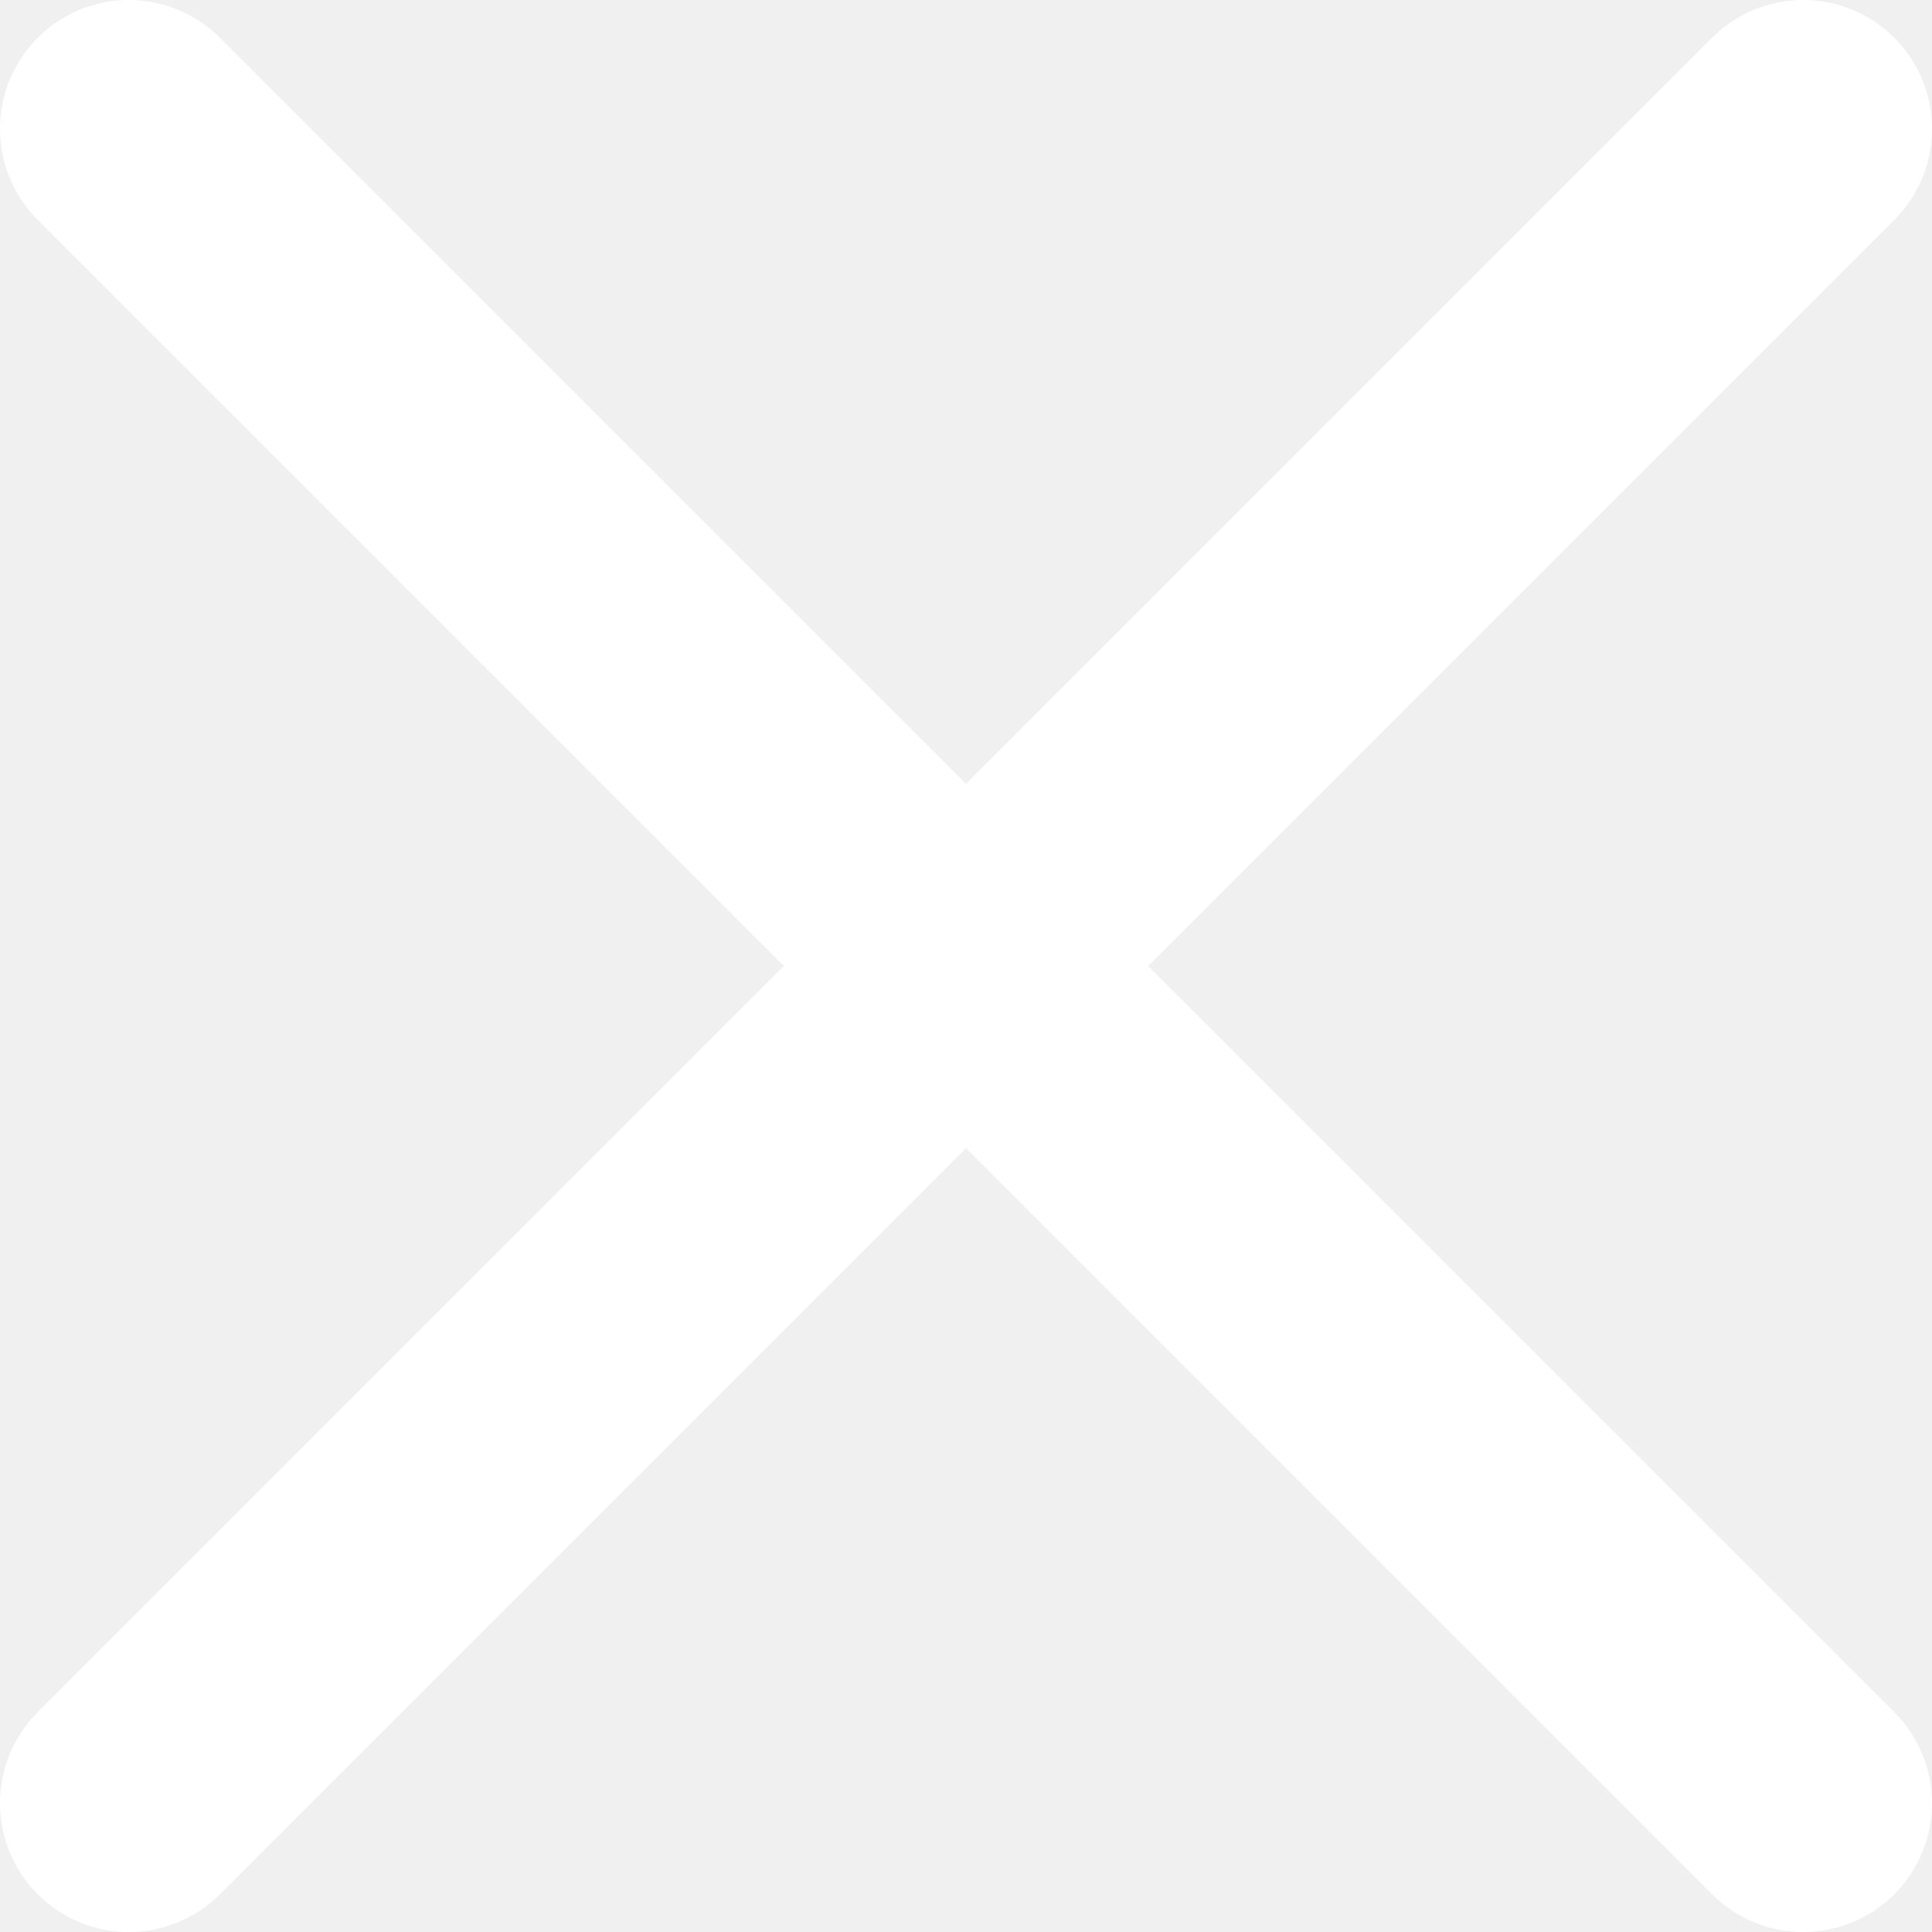
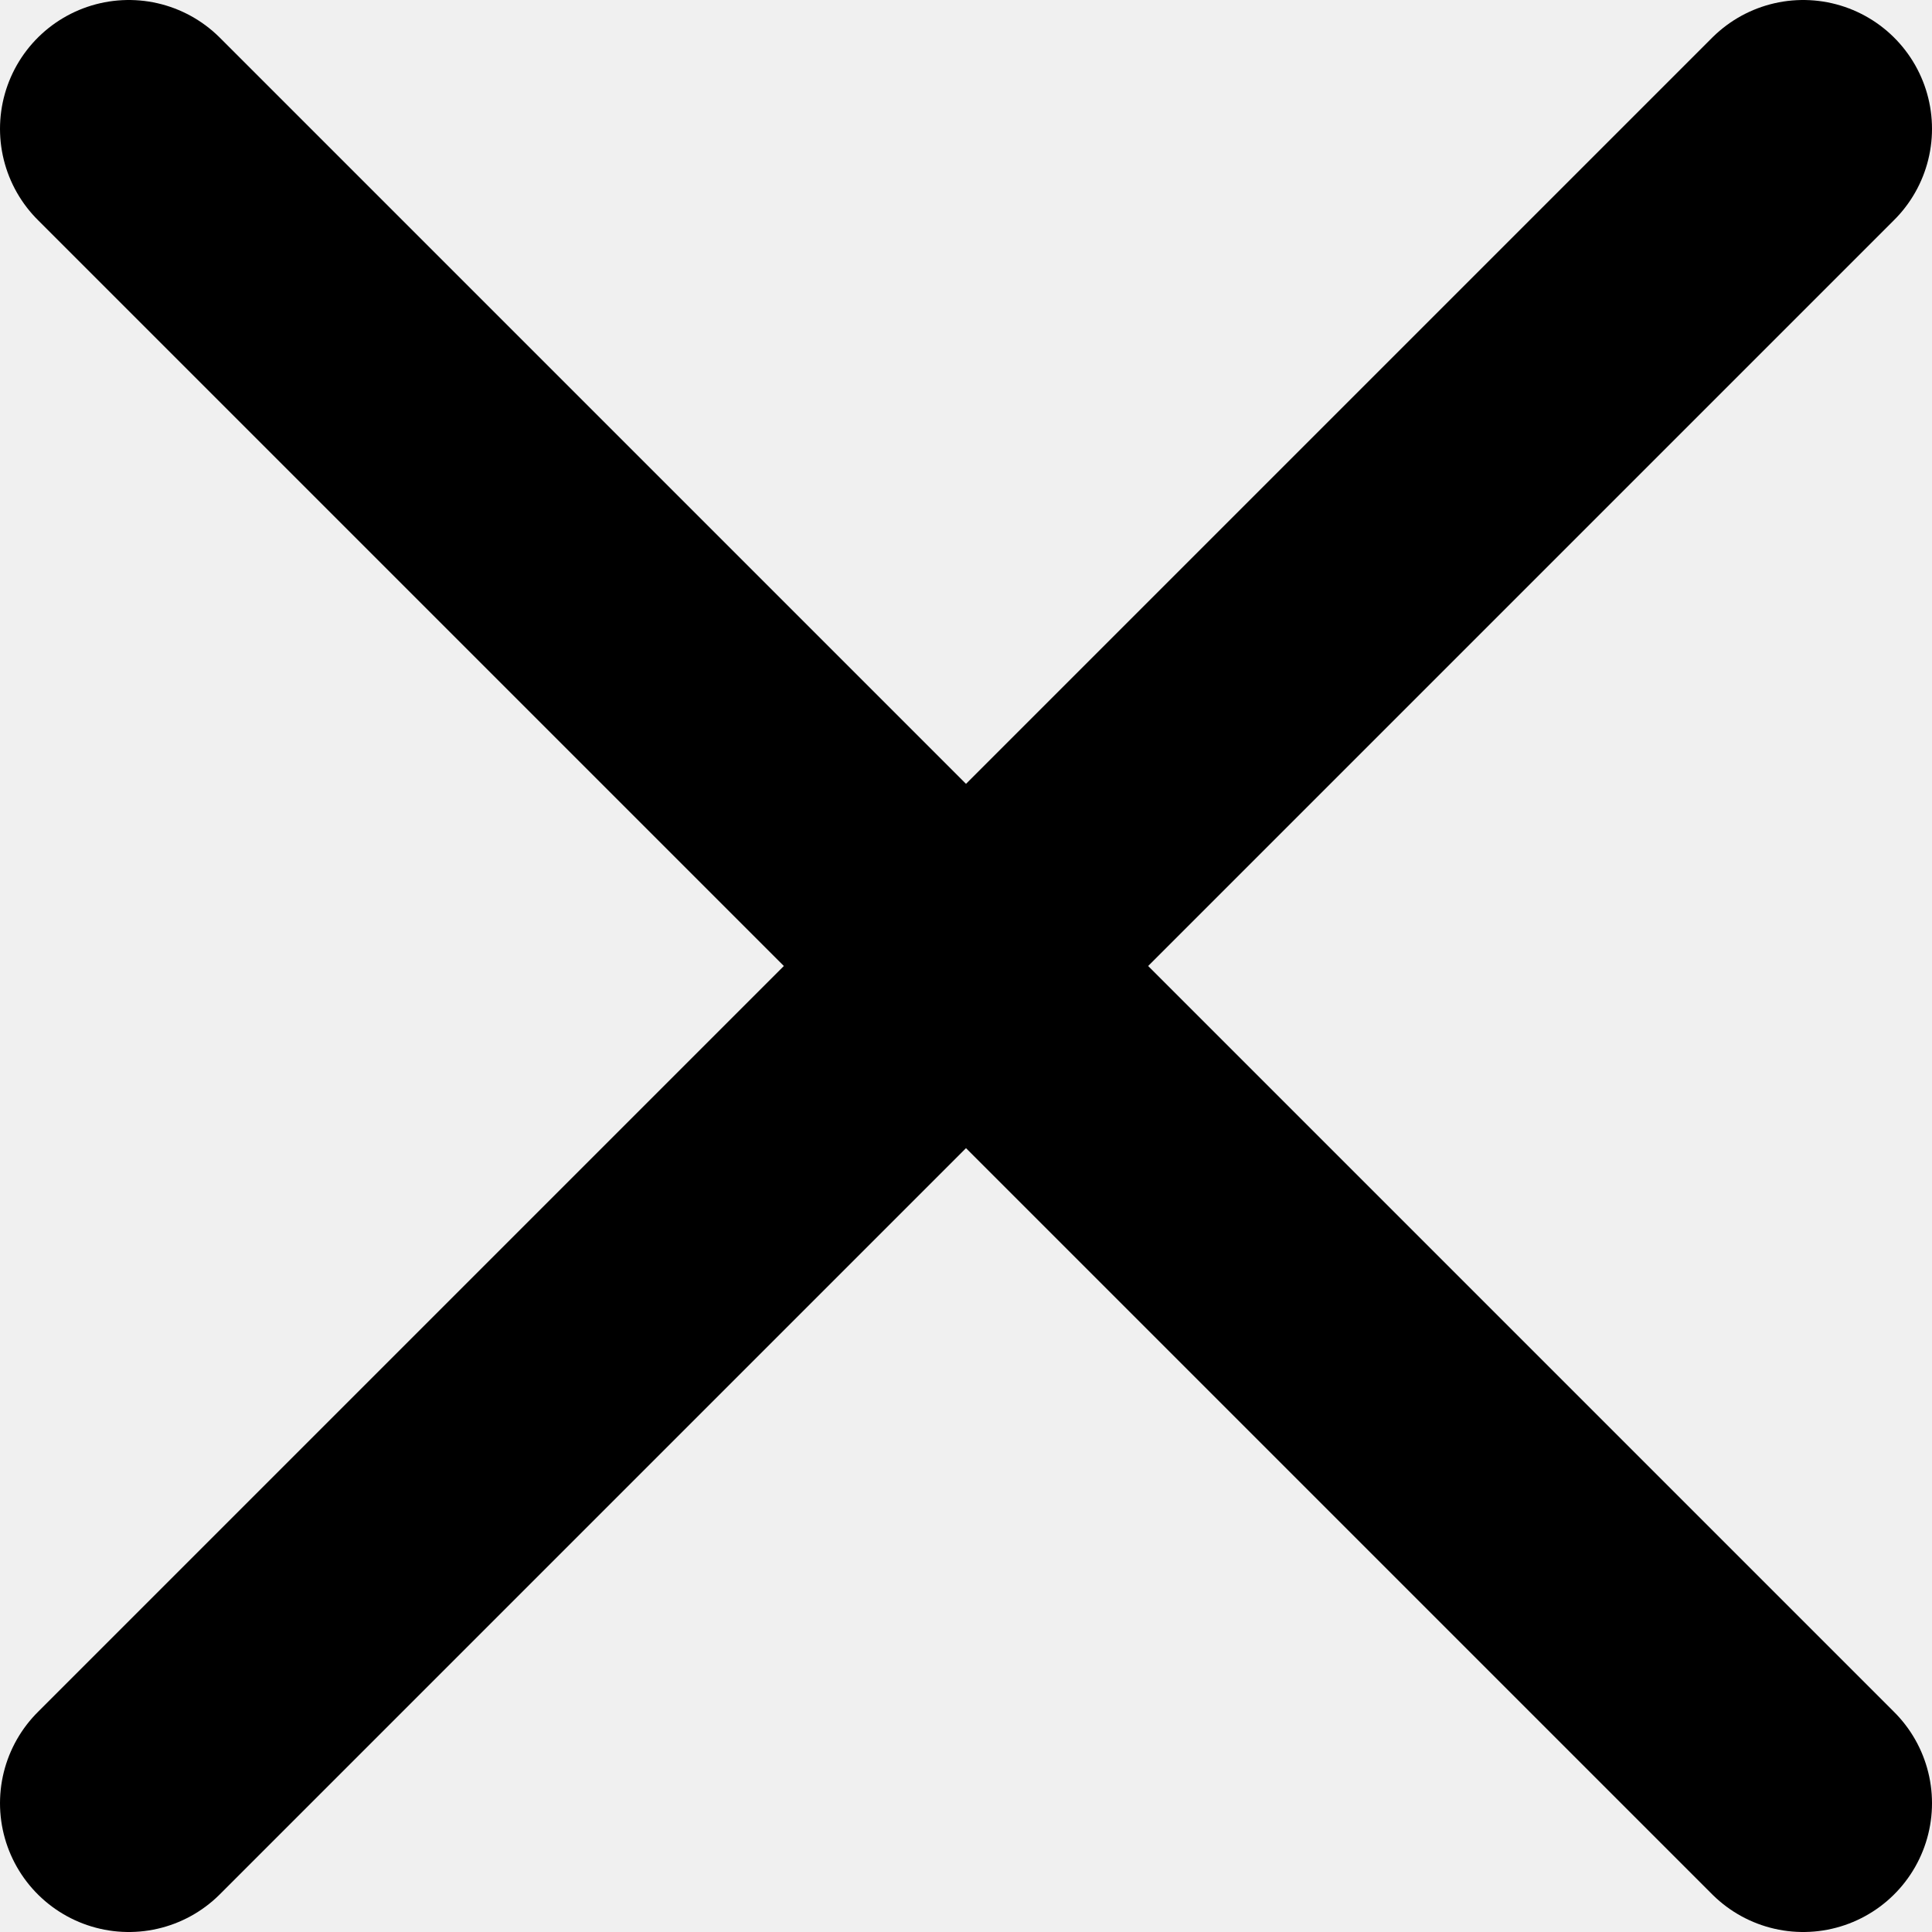
- <svg xmlns="http://www.w3.org/2000/svg" width="30" height="30" viewBox="0 0 30 30" fill="none">
-   <path d="M28 2L2 28" stroke="white" stroke-width="4" stroke-linecap="round" />
-   <path d="M2 2L28 28" stroke="white" stroke-width="4" stroke-linecap="round" />
+ <svg xmlns="http://www.w3.org/2000/svg" viewBox="0 0 30 30" fill="none" id="close">
+   <path d="M28 2L2 28" stroke="currentColor" stroke-width="4" stroke-linecap="round" />
+   <path d="M2 2L28 28" stroke="currentColor" stroke-width="4" stroke-linecap="round" />
</svg>
